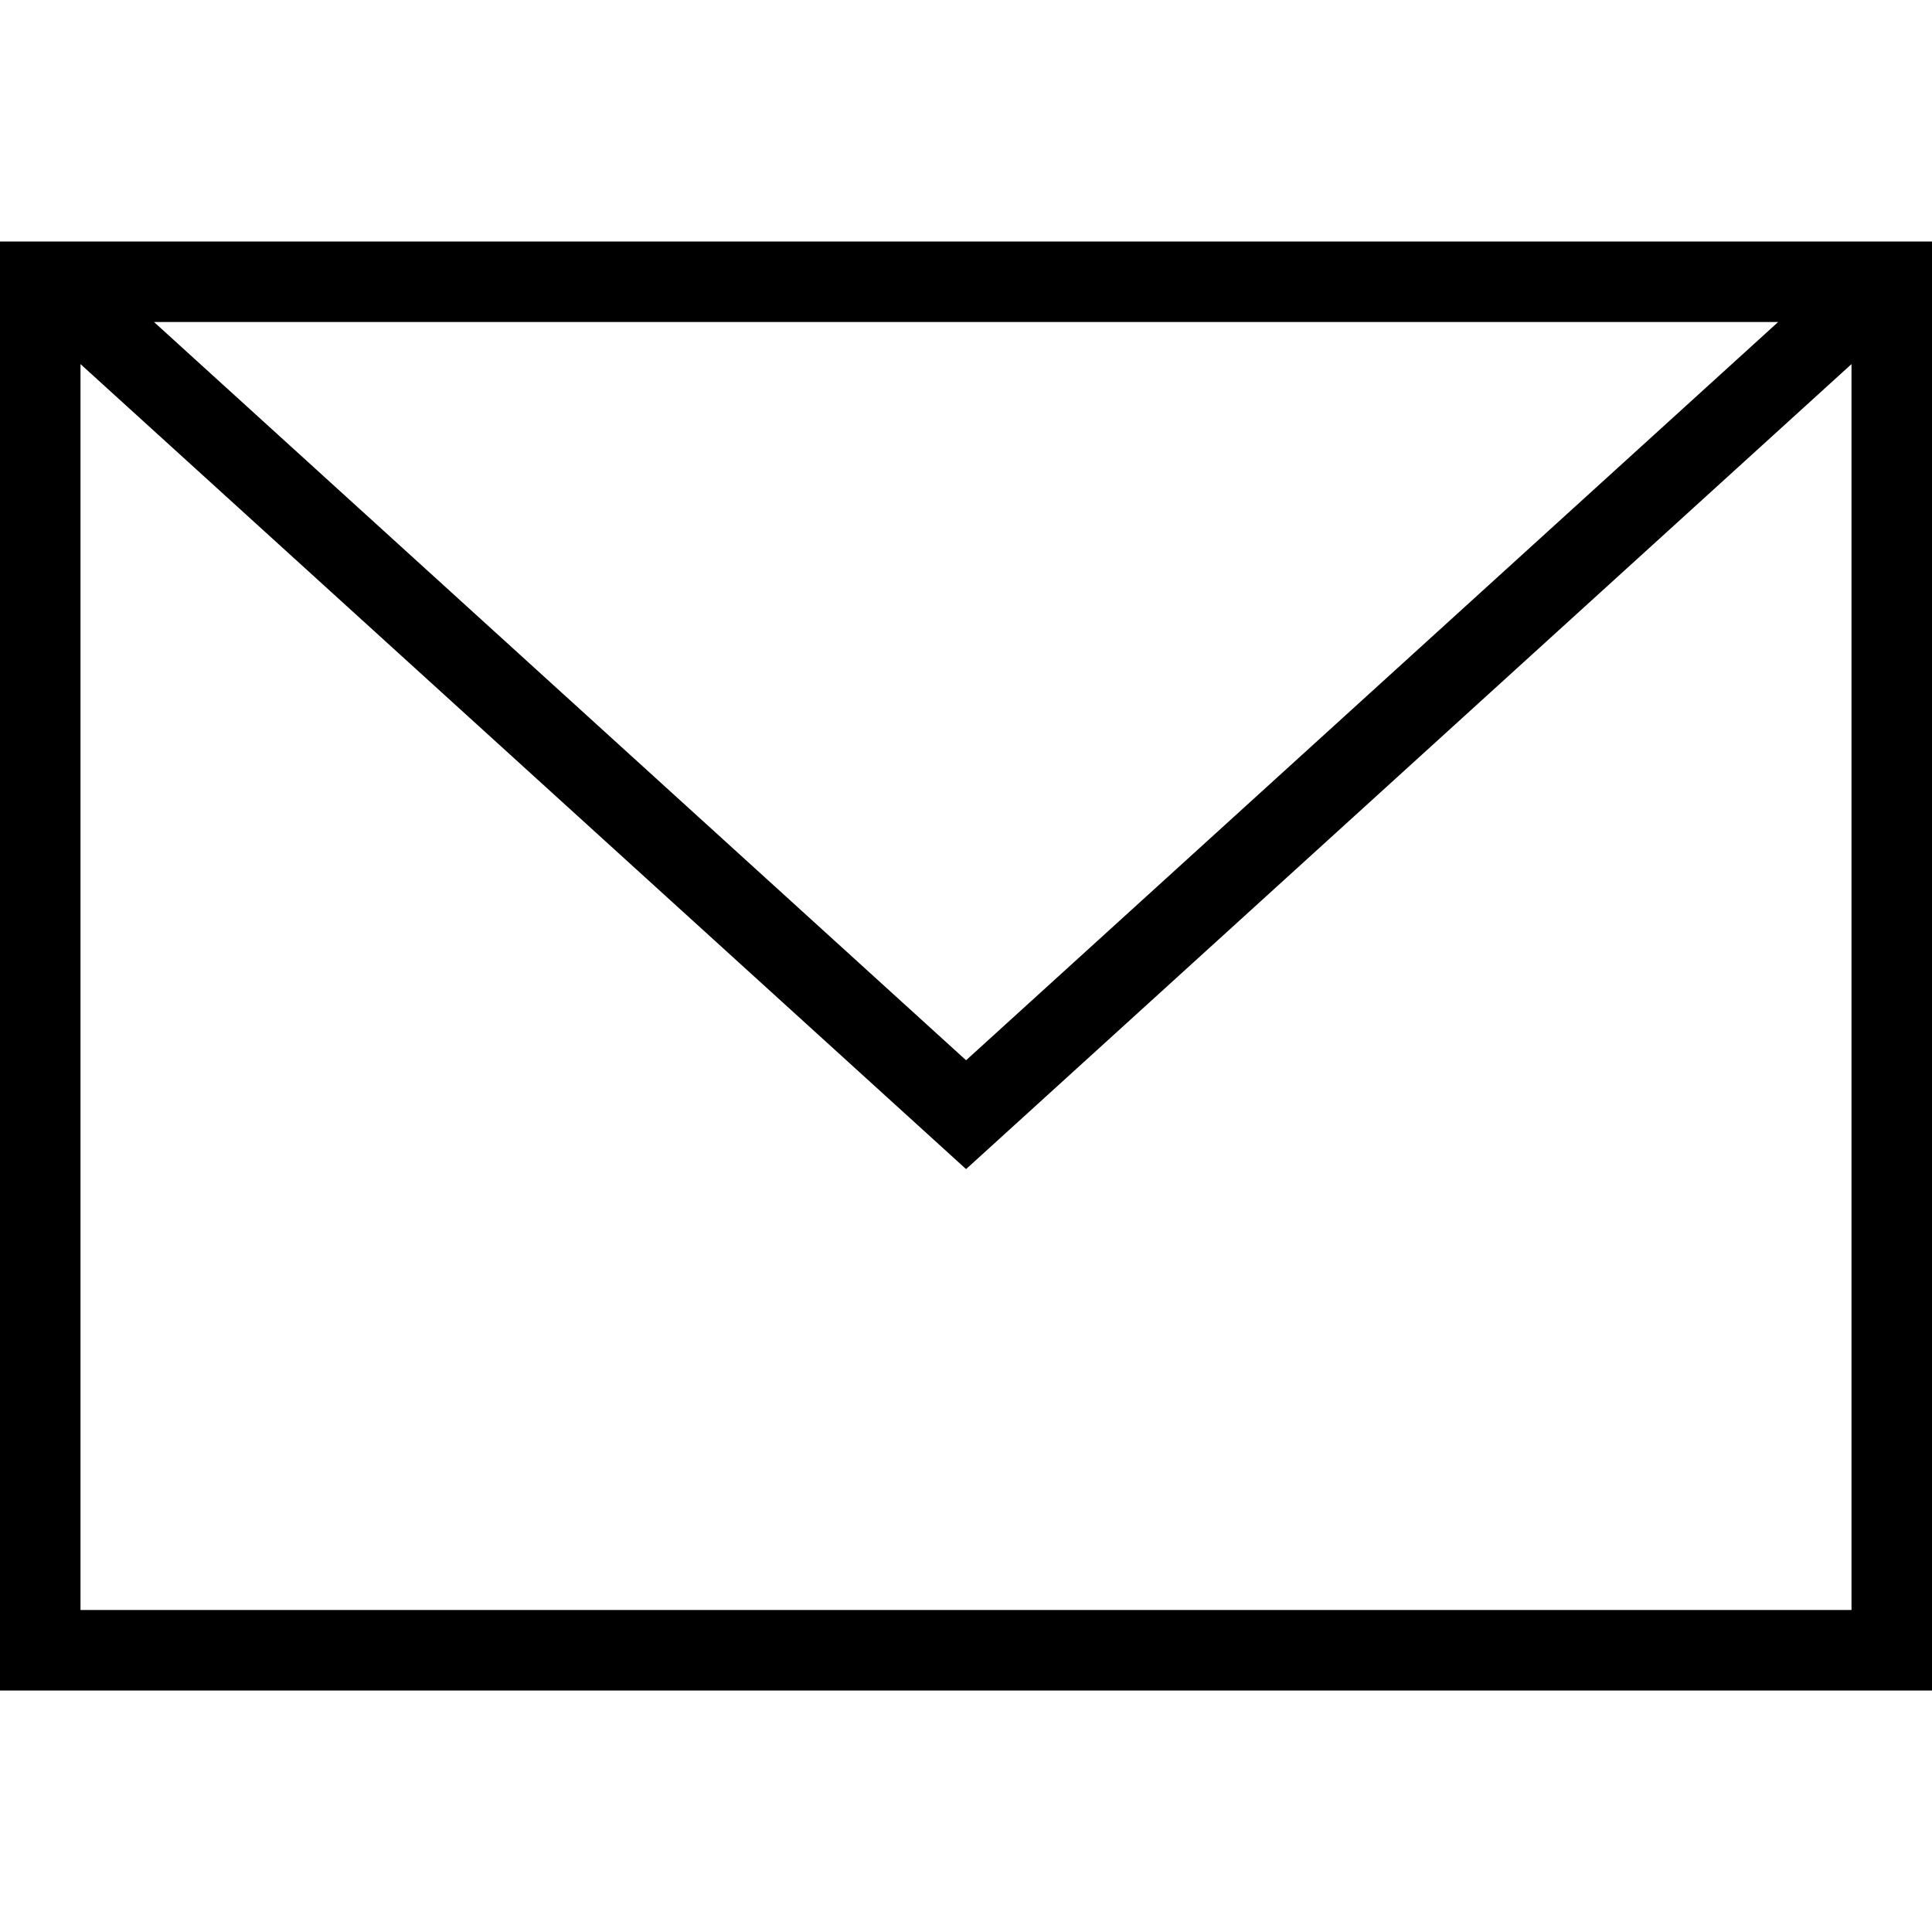
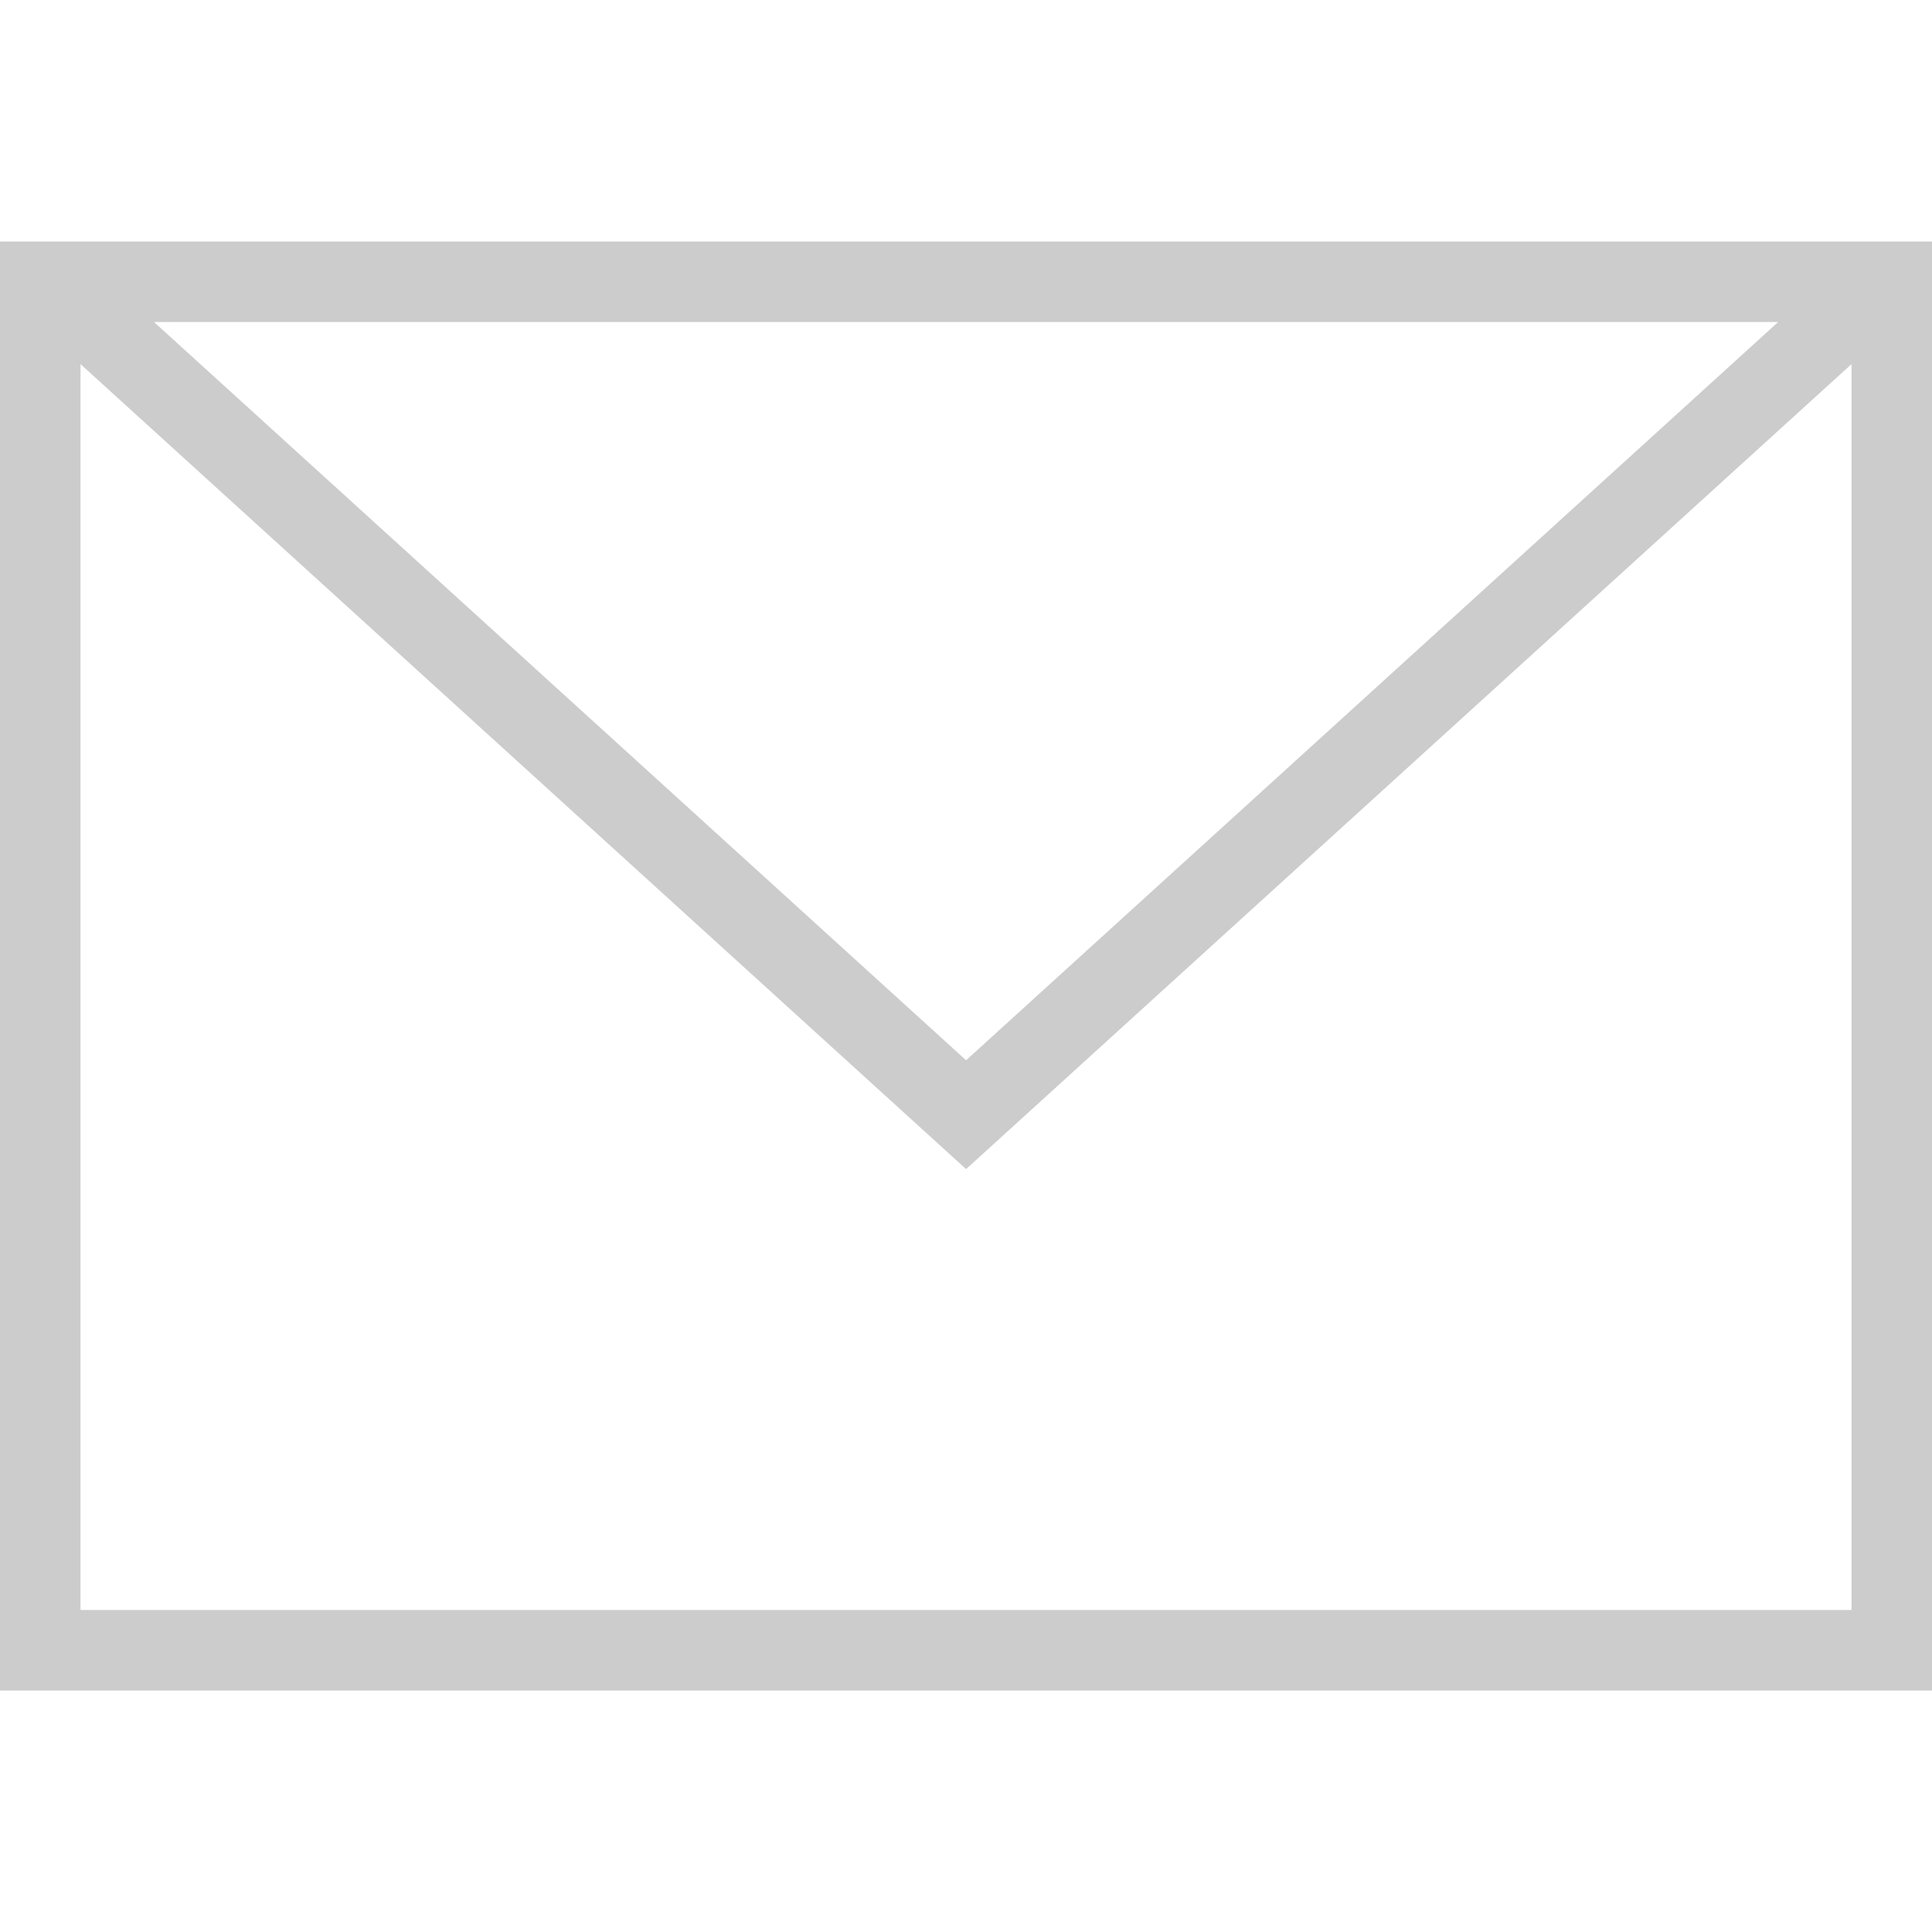
- <svg xmlns="http://www.w3.org/2000/svg" width="24" height="24" fill-rule="evenodd" clip-rule="evenodd">
+ <svg xmlns="http://www.w3.org/2000/svg" fill="#ccc" width="24" height="24" fill-rule="evenodd" clip-rule="evenodd">
  <path d="M24 21h-24v-18h24v18zm-23-16.477v15.477h22v-15.477l-10.999 10-11.001-10zm21.089-.523h-20.176l10.088 9.171 10.088-9.171z" />
</svg>
